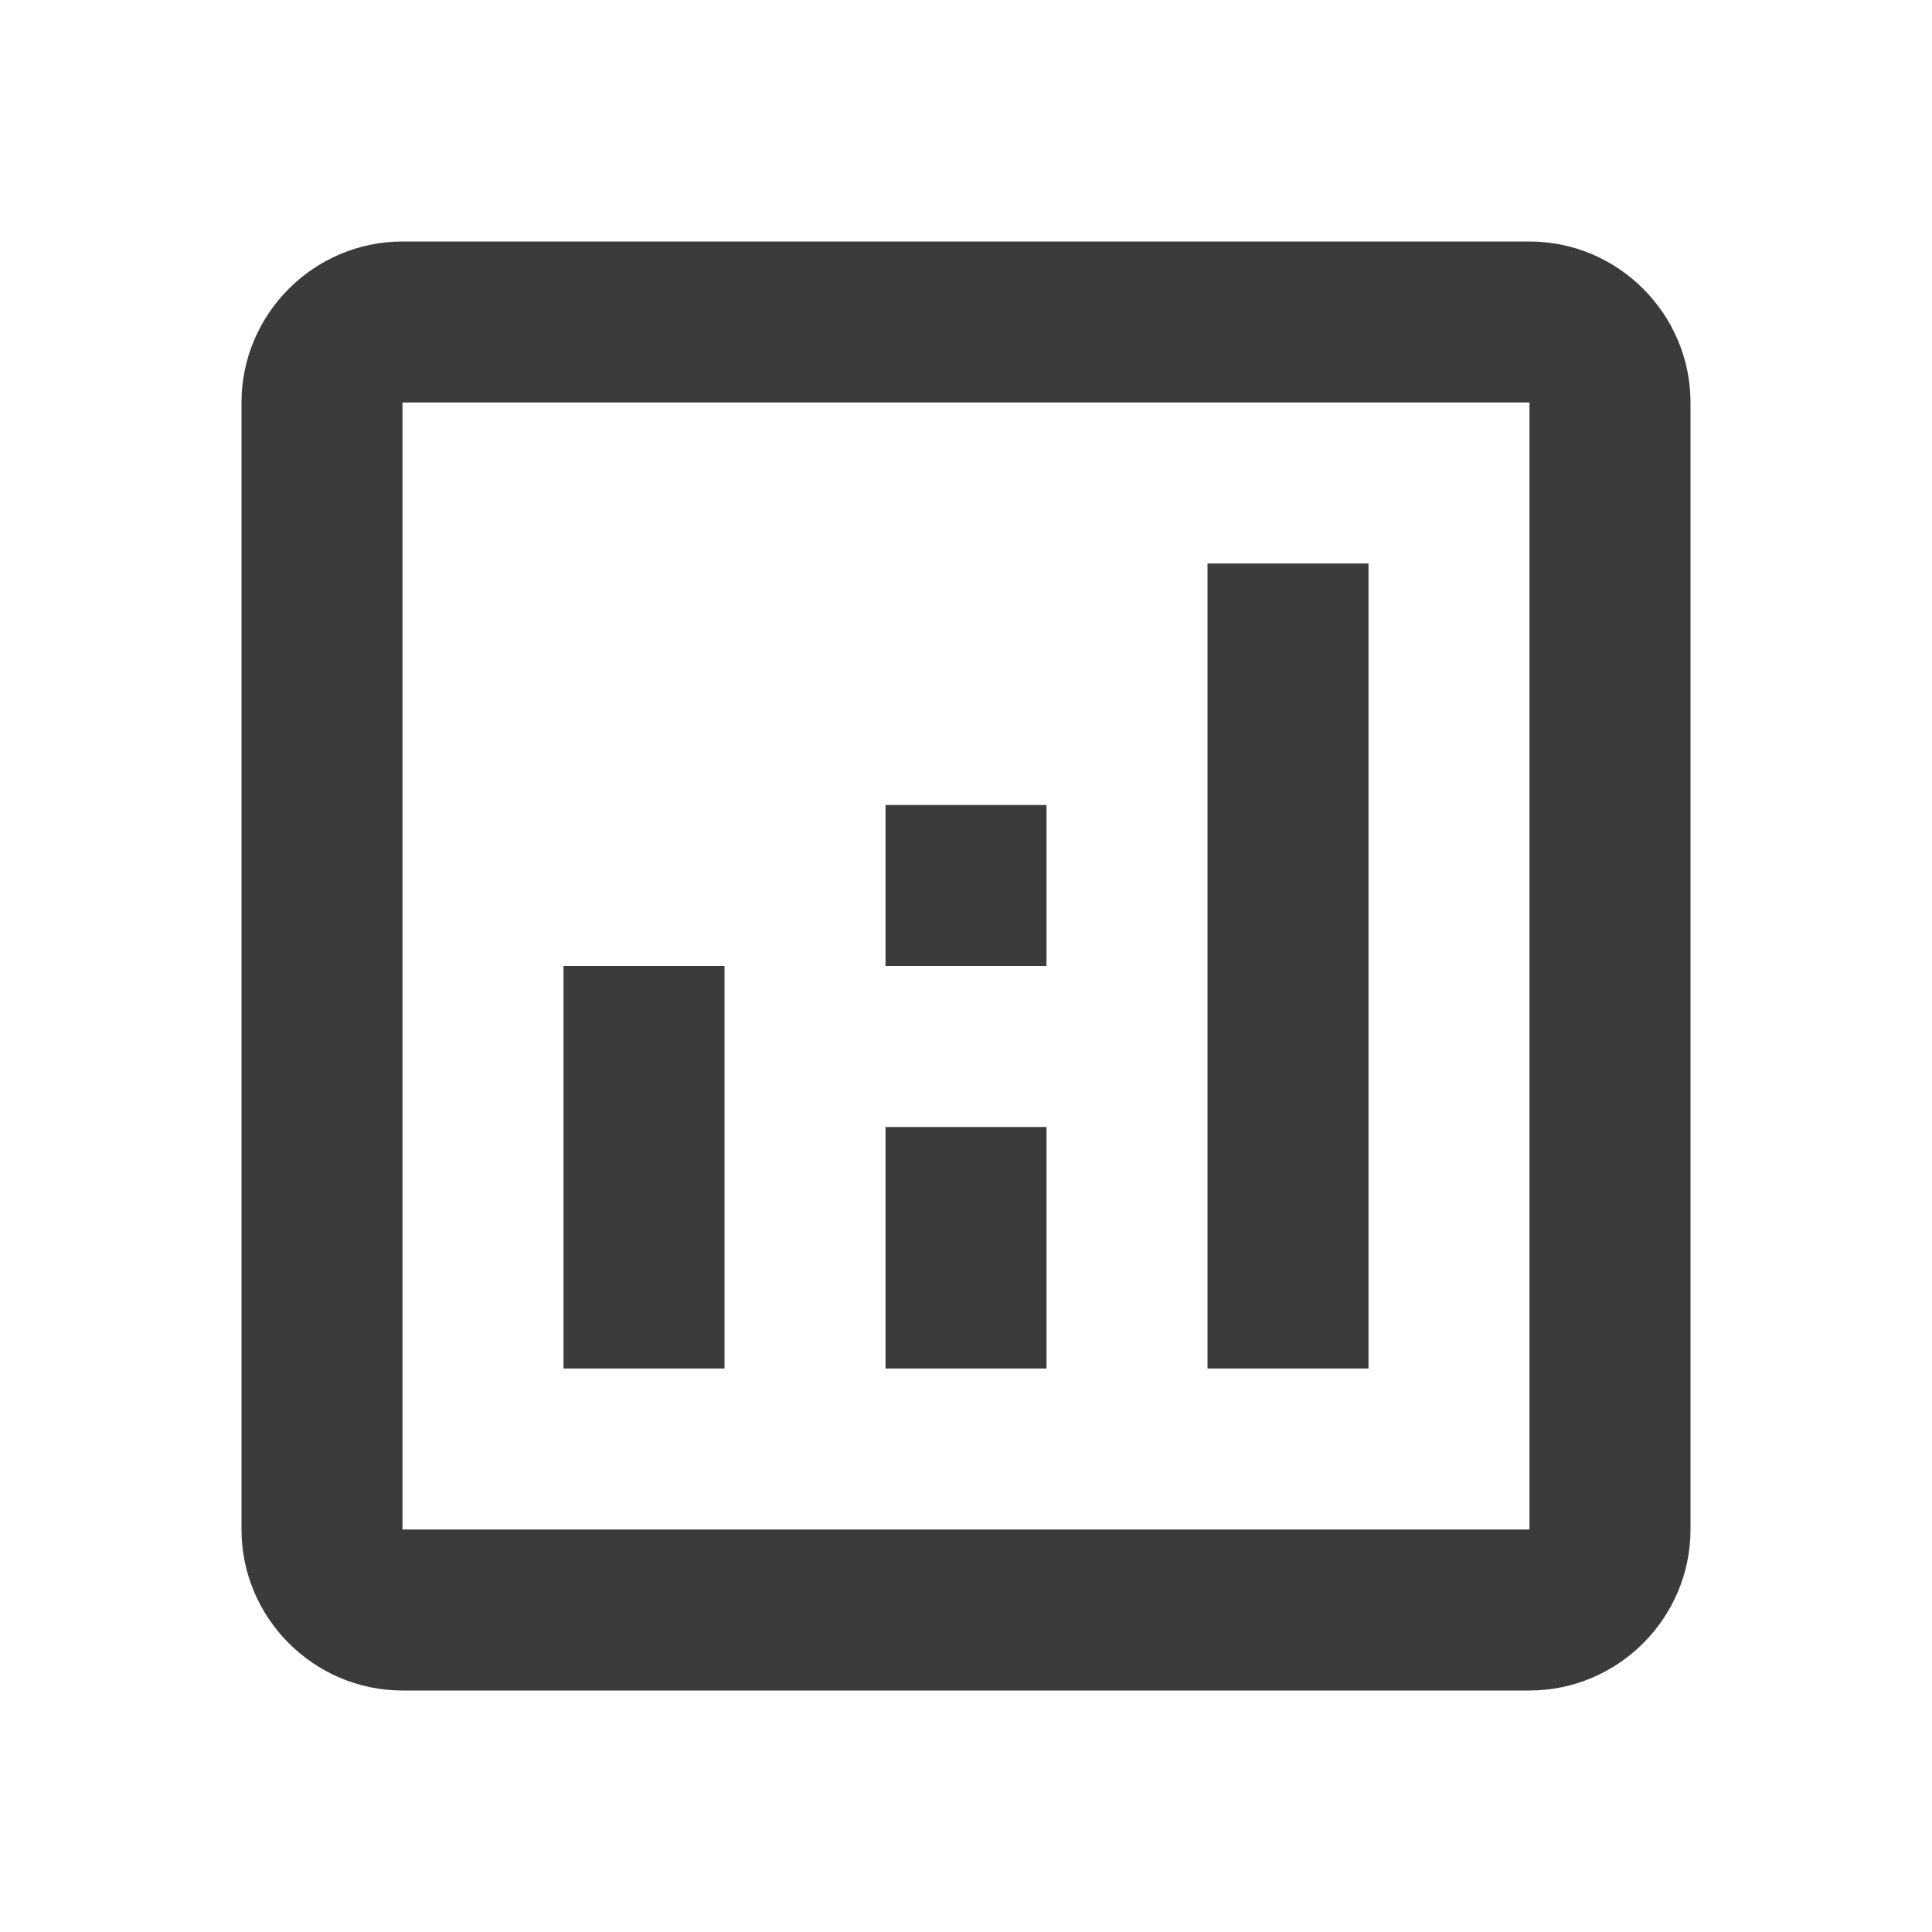
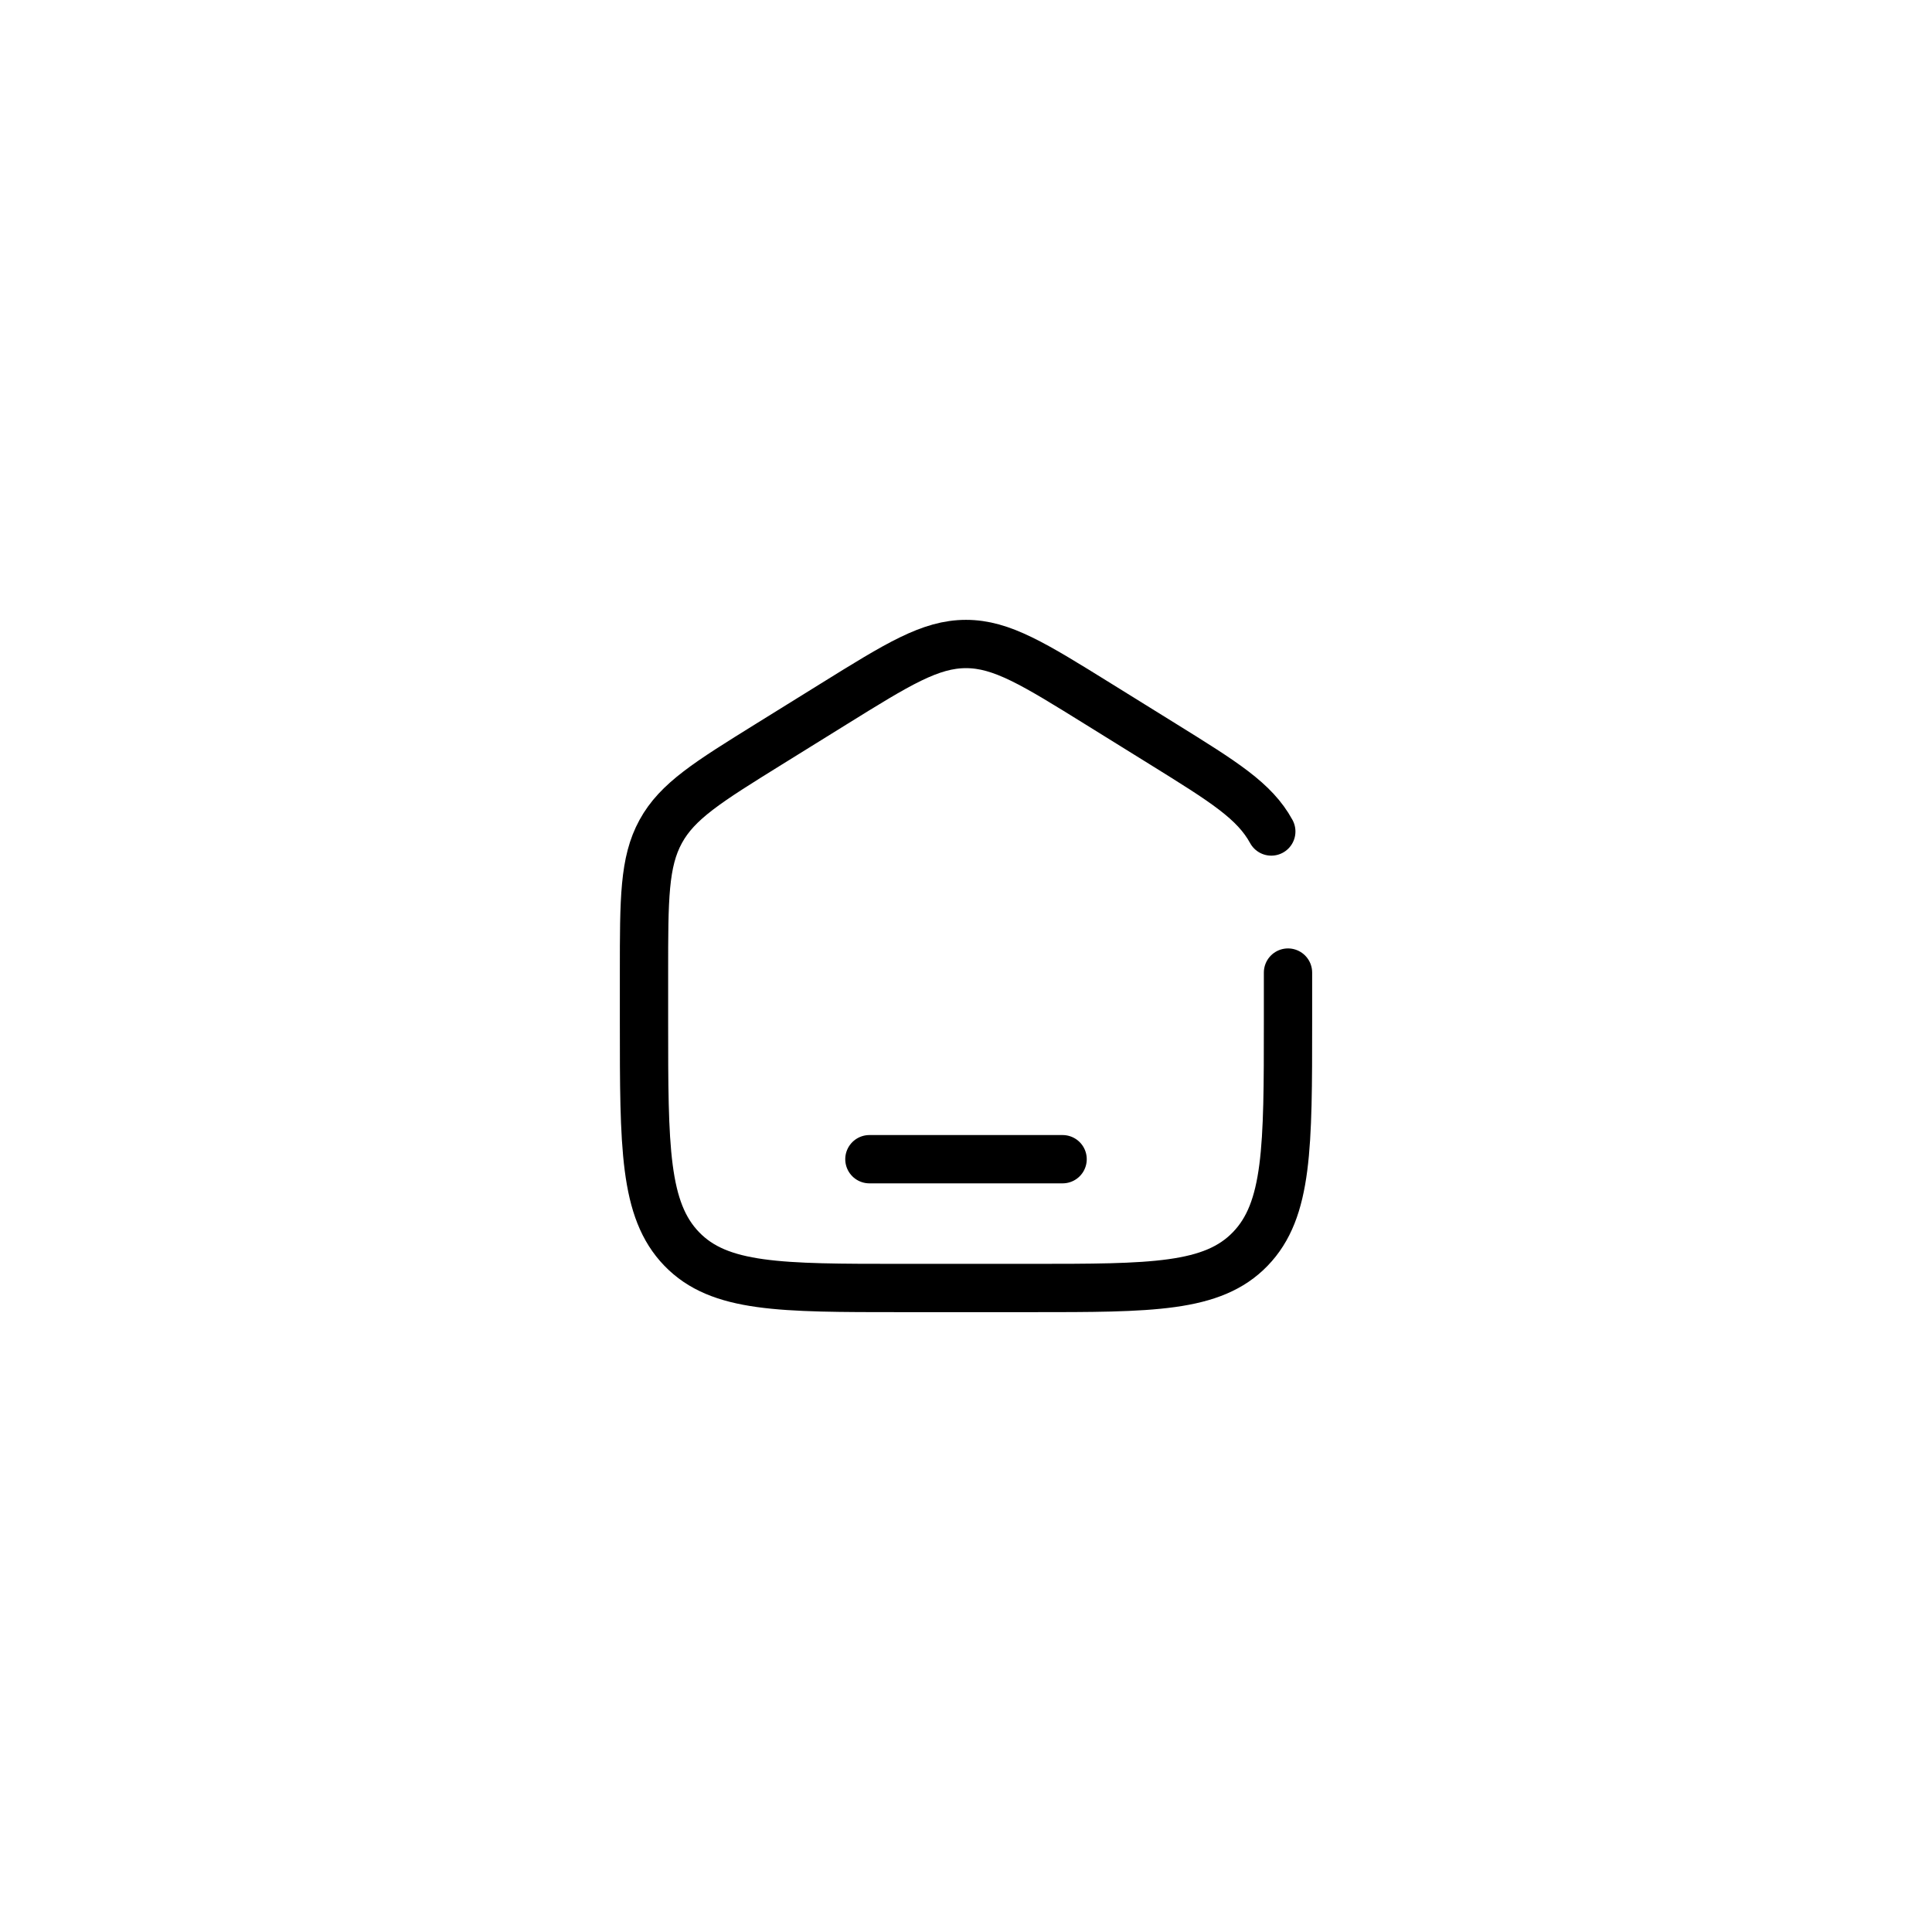
- <svg xmlns="http://www.w3.org/2000/svg" enable-background="new 0 0 24 24" height="24px" viewBox="0 0 24 24" width="24px" fill="#3b3b3b">
-   <g>
-     <rect fill="none" height="24" width="24" />
-     <g>
-       <path d="M19,3H5C3.9,3,3,3.9,3,5v14c0,1.1,0.9,2,2,2h14c1.1,0,2-0.9,2-2V5C21,3.9,20.1,3,19,3z M19,19H5V5h14V19z" />
-       <rect height="5" width="2" x="7" y="12" />
-       <rect height="10" width="2" x="15" y="7" />
-       <rect height="3" width="2" x="11" y="14" />
-       <rect height="2" width="2" x="11" y="10" />
-     </g>
+ <svg xmlns="http://www.w3.org/2000/svg" width="64px" height="64px" viewBox="-18 -18 60.00 60.00" fill="none" stroke="#000000">
+   <g id="SVGRepo_bgCarrier" stroke-width="0" />
+   <g id="SVGRepo_tracerCarrier" stroke-linecap="round" stroke-linejoin="round" />
+   <g id="SVGRepo_iconCarrier">
+     <path d="M22 12.204V13.725C22 17.626 22 19.576 20.828 20.788C19.657 22 17.771 22 14 22H10C6.229 22 4.343 22 3.172 20.788C2 19.576 2 17.626 2 13.725V12.204C2 9.915 2 8.771 2.519 7.823C3.038 6.874 3.987 6.286 5.884 5.108L7.884 3.867C9.889 2.622 10.892 2 12 2C13.108 2 14.111 2.622 16.116 3.867L18.116 5.108C20.013 6.286 20.962 6.874 21.481 7.823" stroke="#000000" stroke-width="1.5" stroke-linecap="round" />
+     <path d="M15 18H9" stroke="#000000" stroke-width="1.5" stroke-linecap="round" />
  </g>
</svg>
